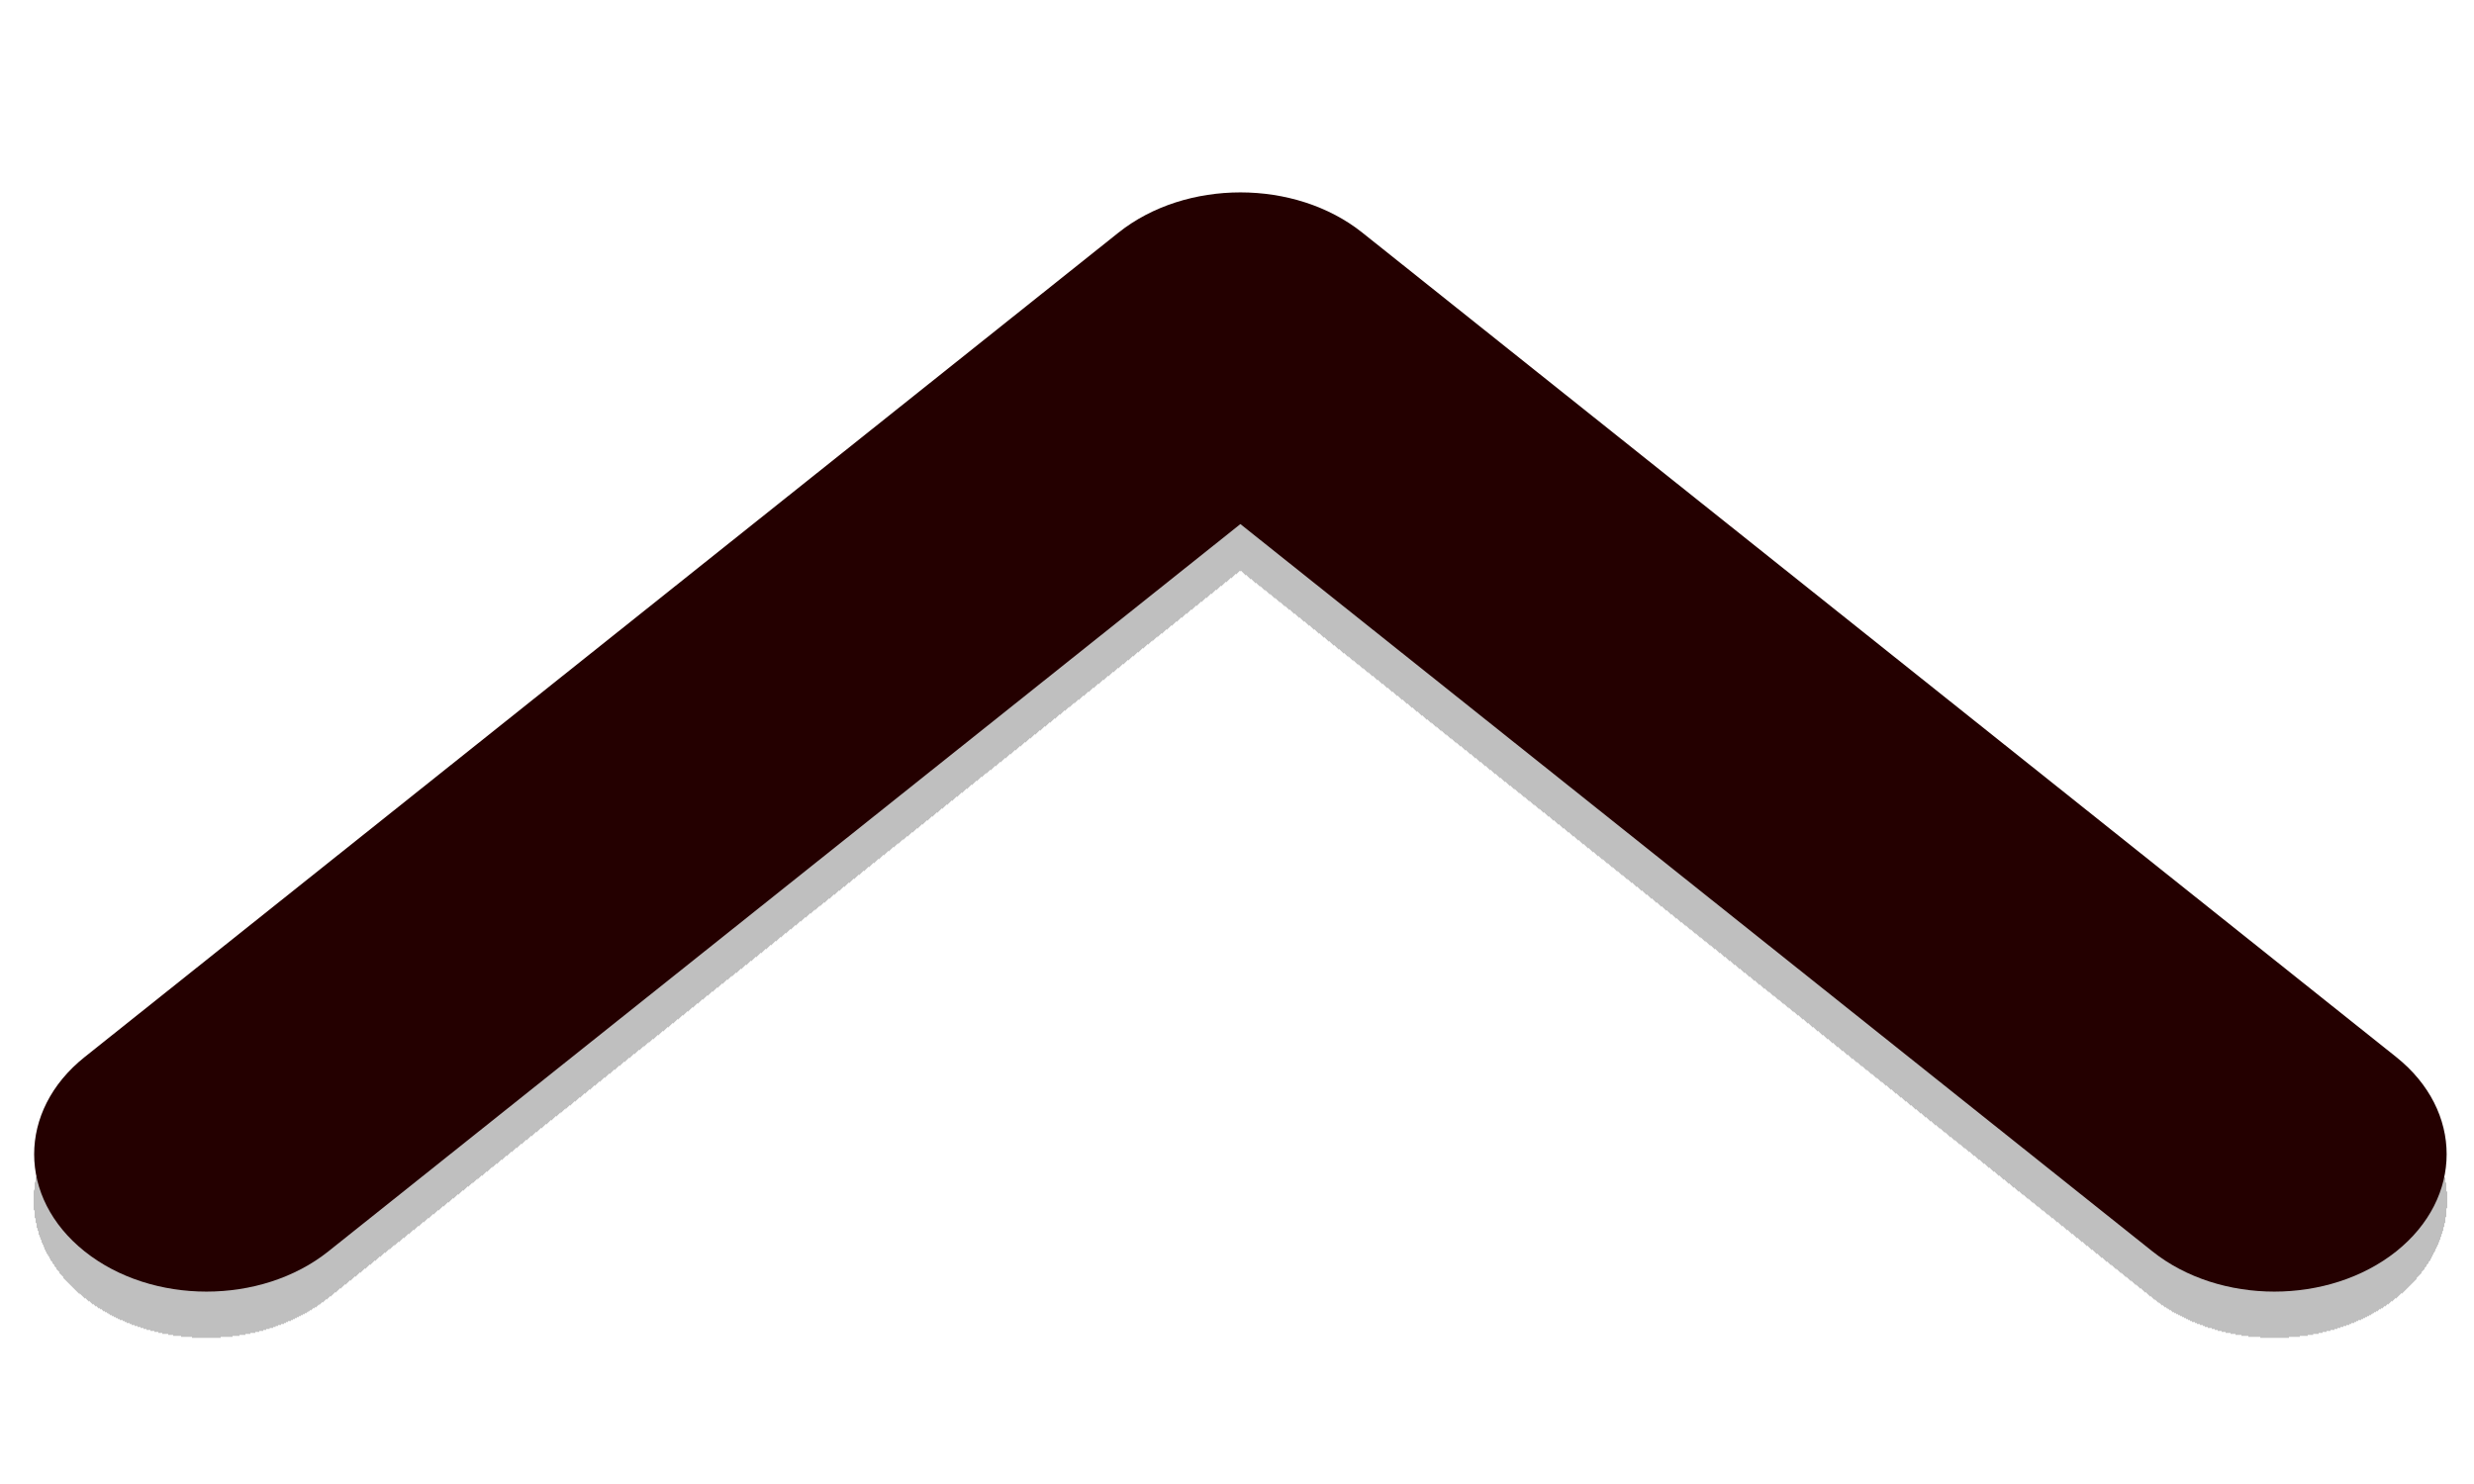
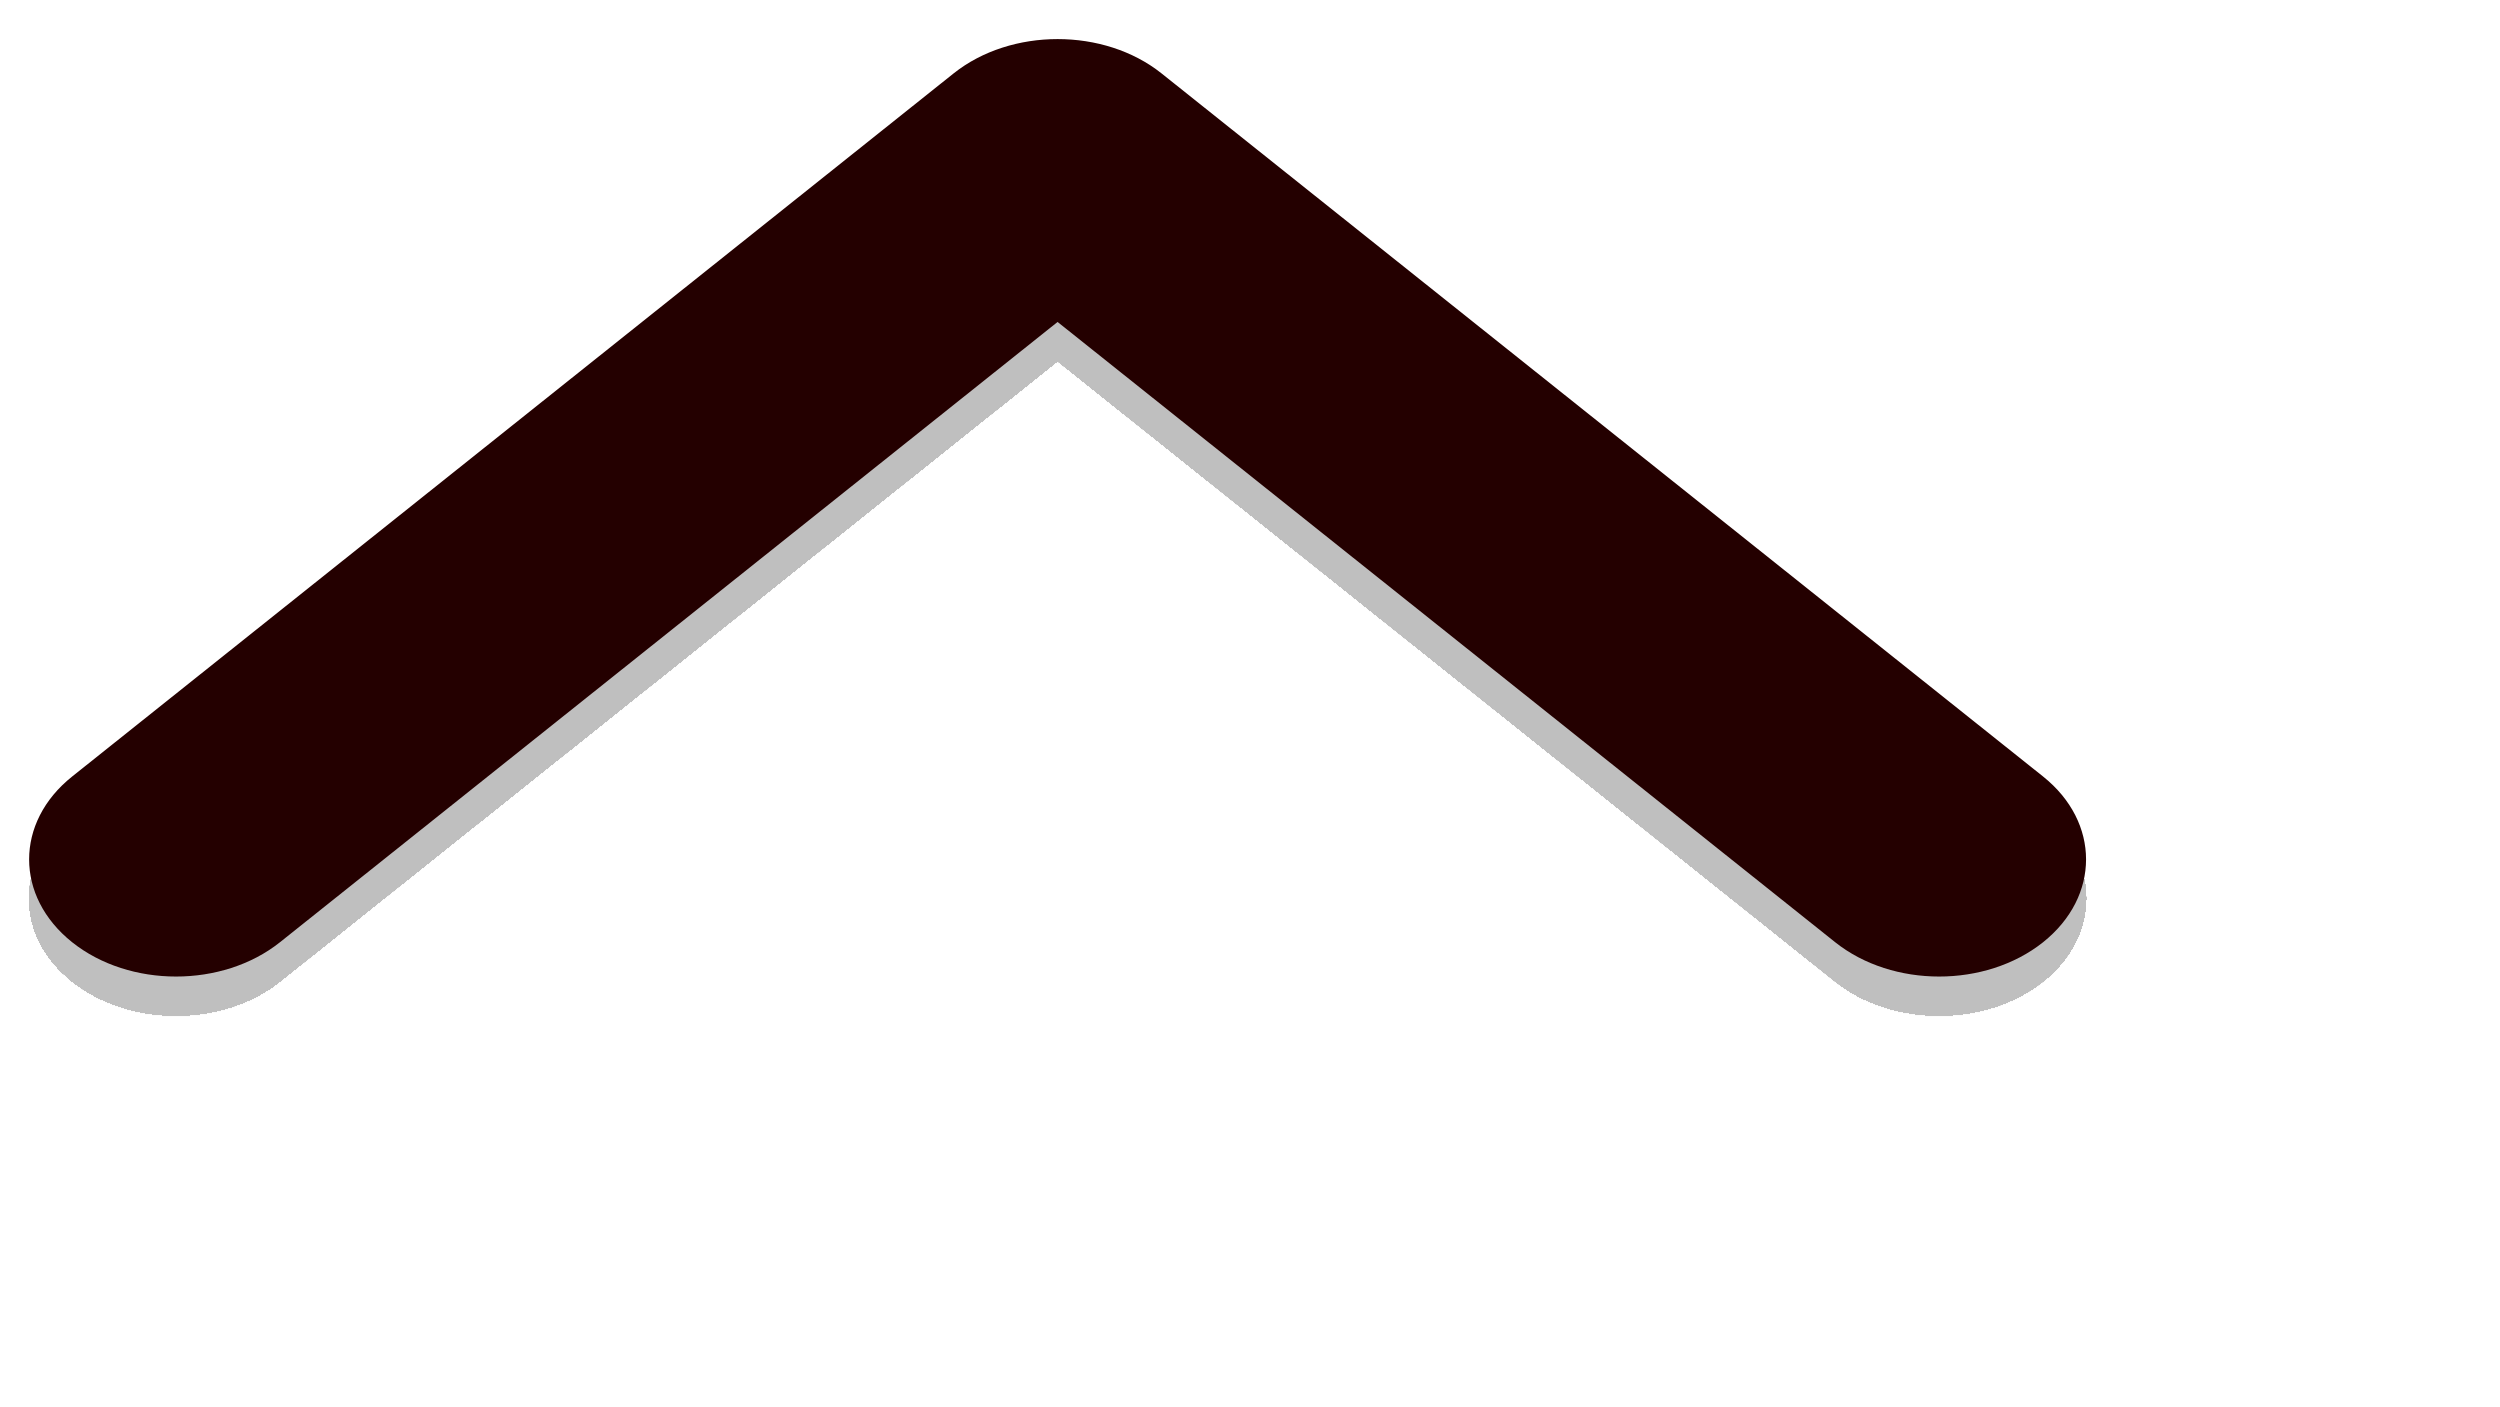
- <svg xmlns="http://www.w3.org/2000/svg" width="20" height="12" viewBox="0 0 27 13" fill="none">
+ <svg xmlns="http://www.w3.org/2000/svg" width="32" height="18" fill="none">
  <g filter="url(#filter0_bd)">
    <path fill-rule="evenodd" clip-rule="evenodd" d="M13.537 4.121L3.583 12.061C2.849 12.646 1.658 12.646 0.924 12.061C0.189 11.475 0.189 10.525 0.924 9.939L12.207 0.939C12.942 0.354 14.133 0.354 14.867 0.939L26.151 9.939C26.885 10.525 26.885 11.475 26.151 12.061C25.416 12.646 24.226 12.646 23.491 12.061L13.537 4.121Z" fill="#240000" />
  </g>
  <defs>
    <filter id="filter0_bd" x="-26.81" y="-26.683" width="80.694" height="66.366" filterUnits="userSpaceOnUse" color-interpolation-filters="sRGB">
      <feFlood flood-opacity="0" result="BackgroundImageFix" />
      <feGaussianBlur in="BackgroundImage" stdDeviation="13.591" />
      <feComposite in2="SourceAlpha" operator="in" result="effect1_backgroundBlur" />
      <feColorMatrix in="SourceAlpha" type="matrix" values="0 0 0 0 0 0 0 0 0 0 0 0 0 0 0 0 0 0 127 0" result="hardAlpha" />
      <feOffset dy="0.5" />
      <feColorMatrix type="matrix" values="0 0 0 0 0 0 0 0 0 0 0 0 0 0 0 0 0 0 0.25 0" />
      <feBlend mode="normal" in2="effect1_backgroundBlur" result="effect2_dropShadow" />
      <feBlend mode="normal" in="SourceGraphic" in2="effect2_dropShadow" result="shape" />
    </filter>
  </defs>
</svg>
